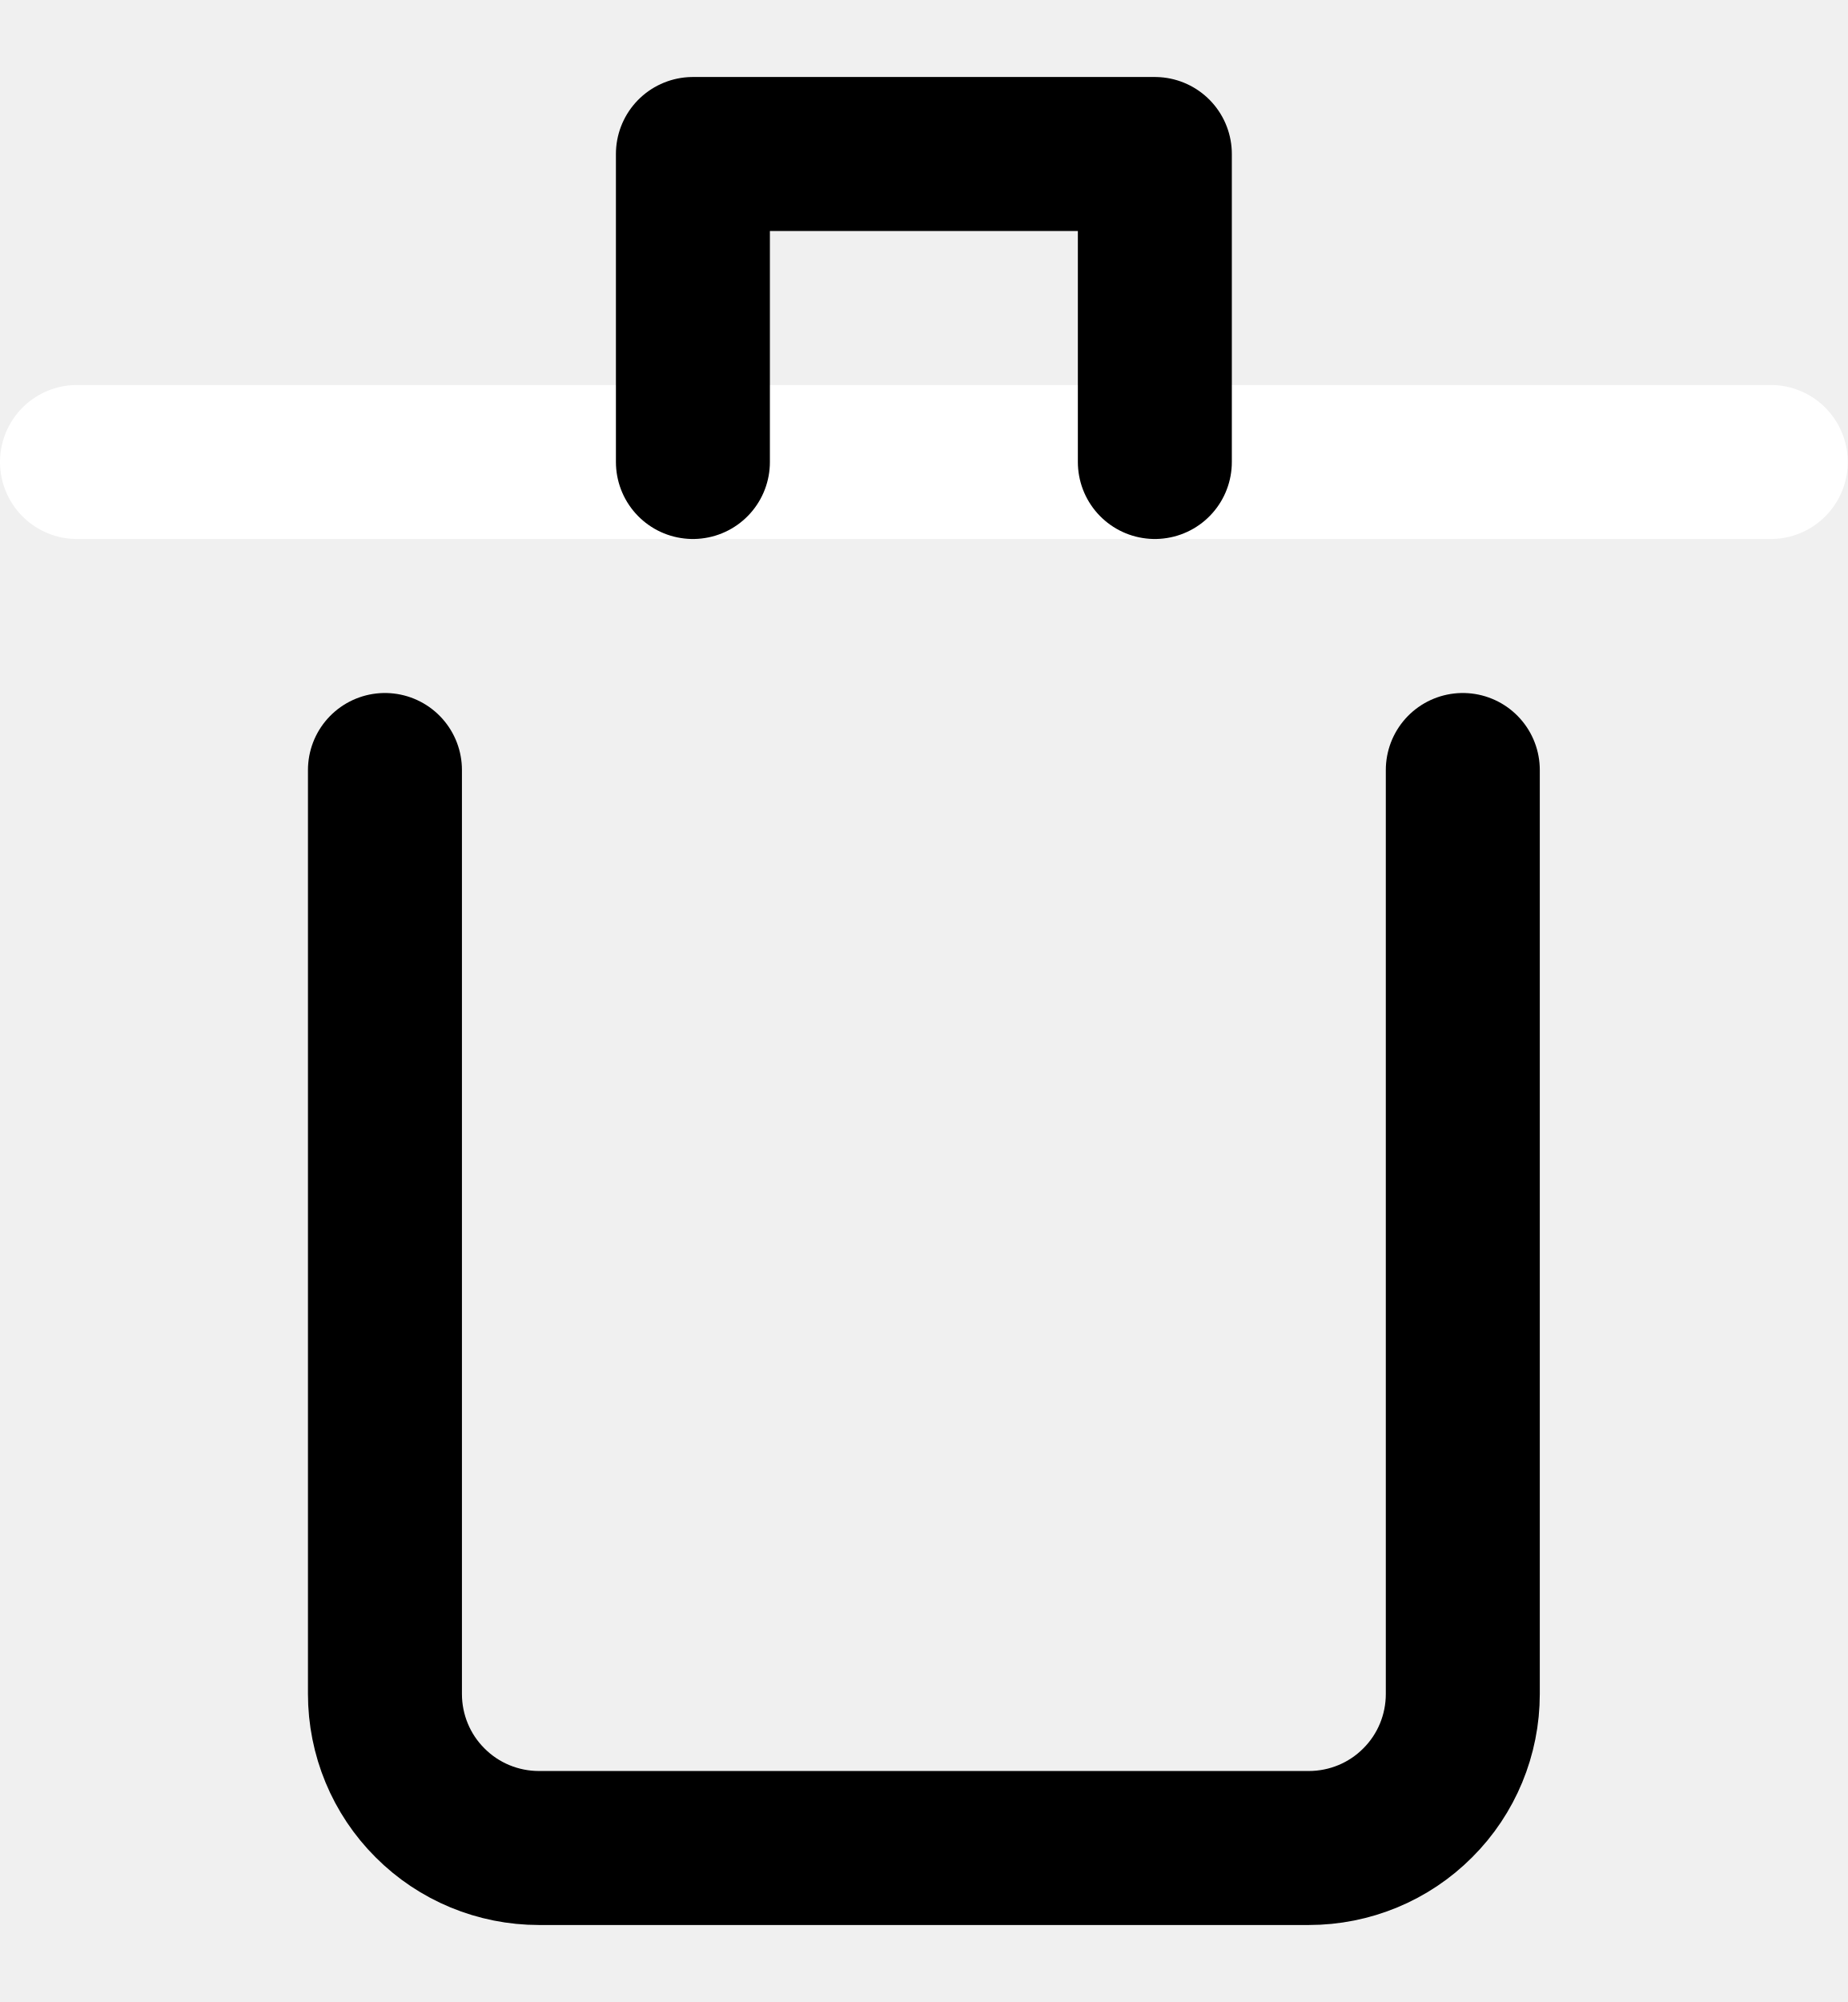
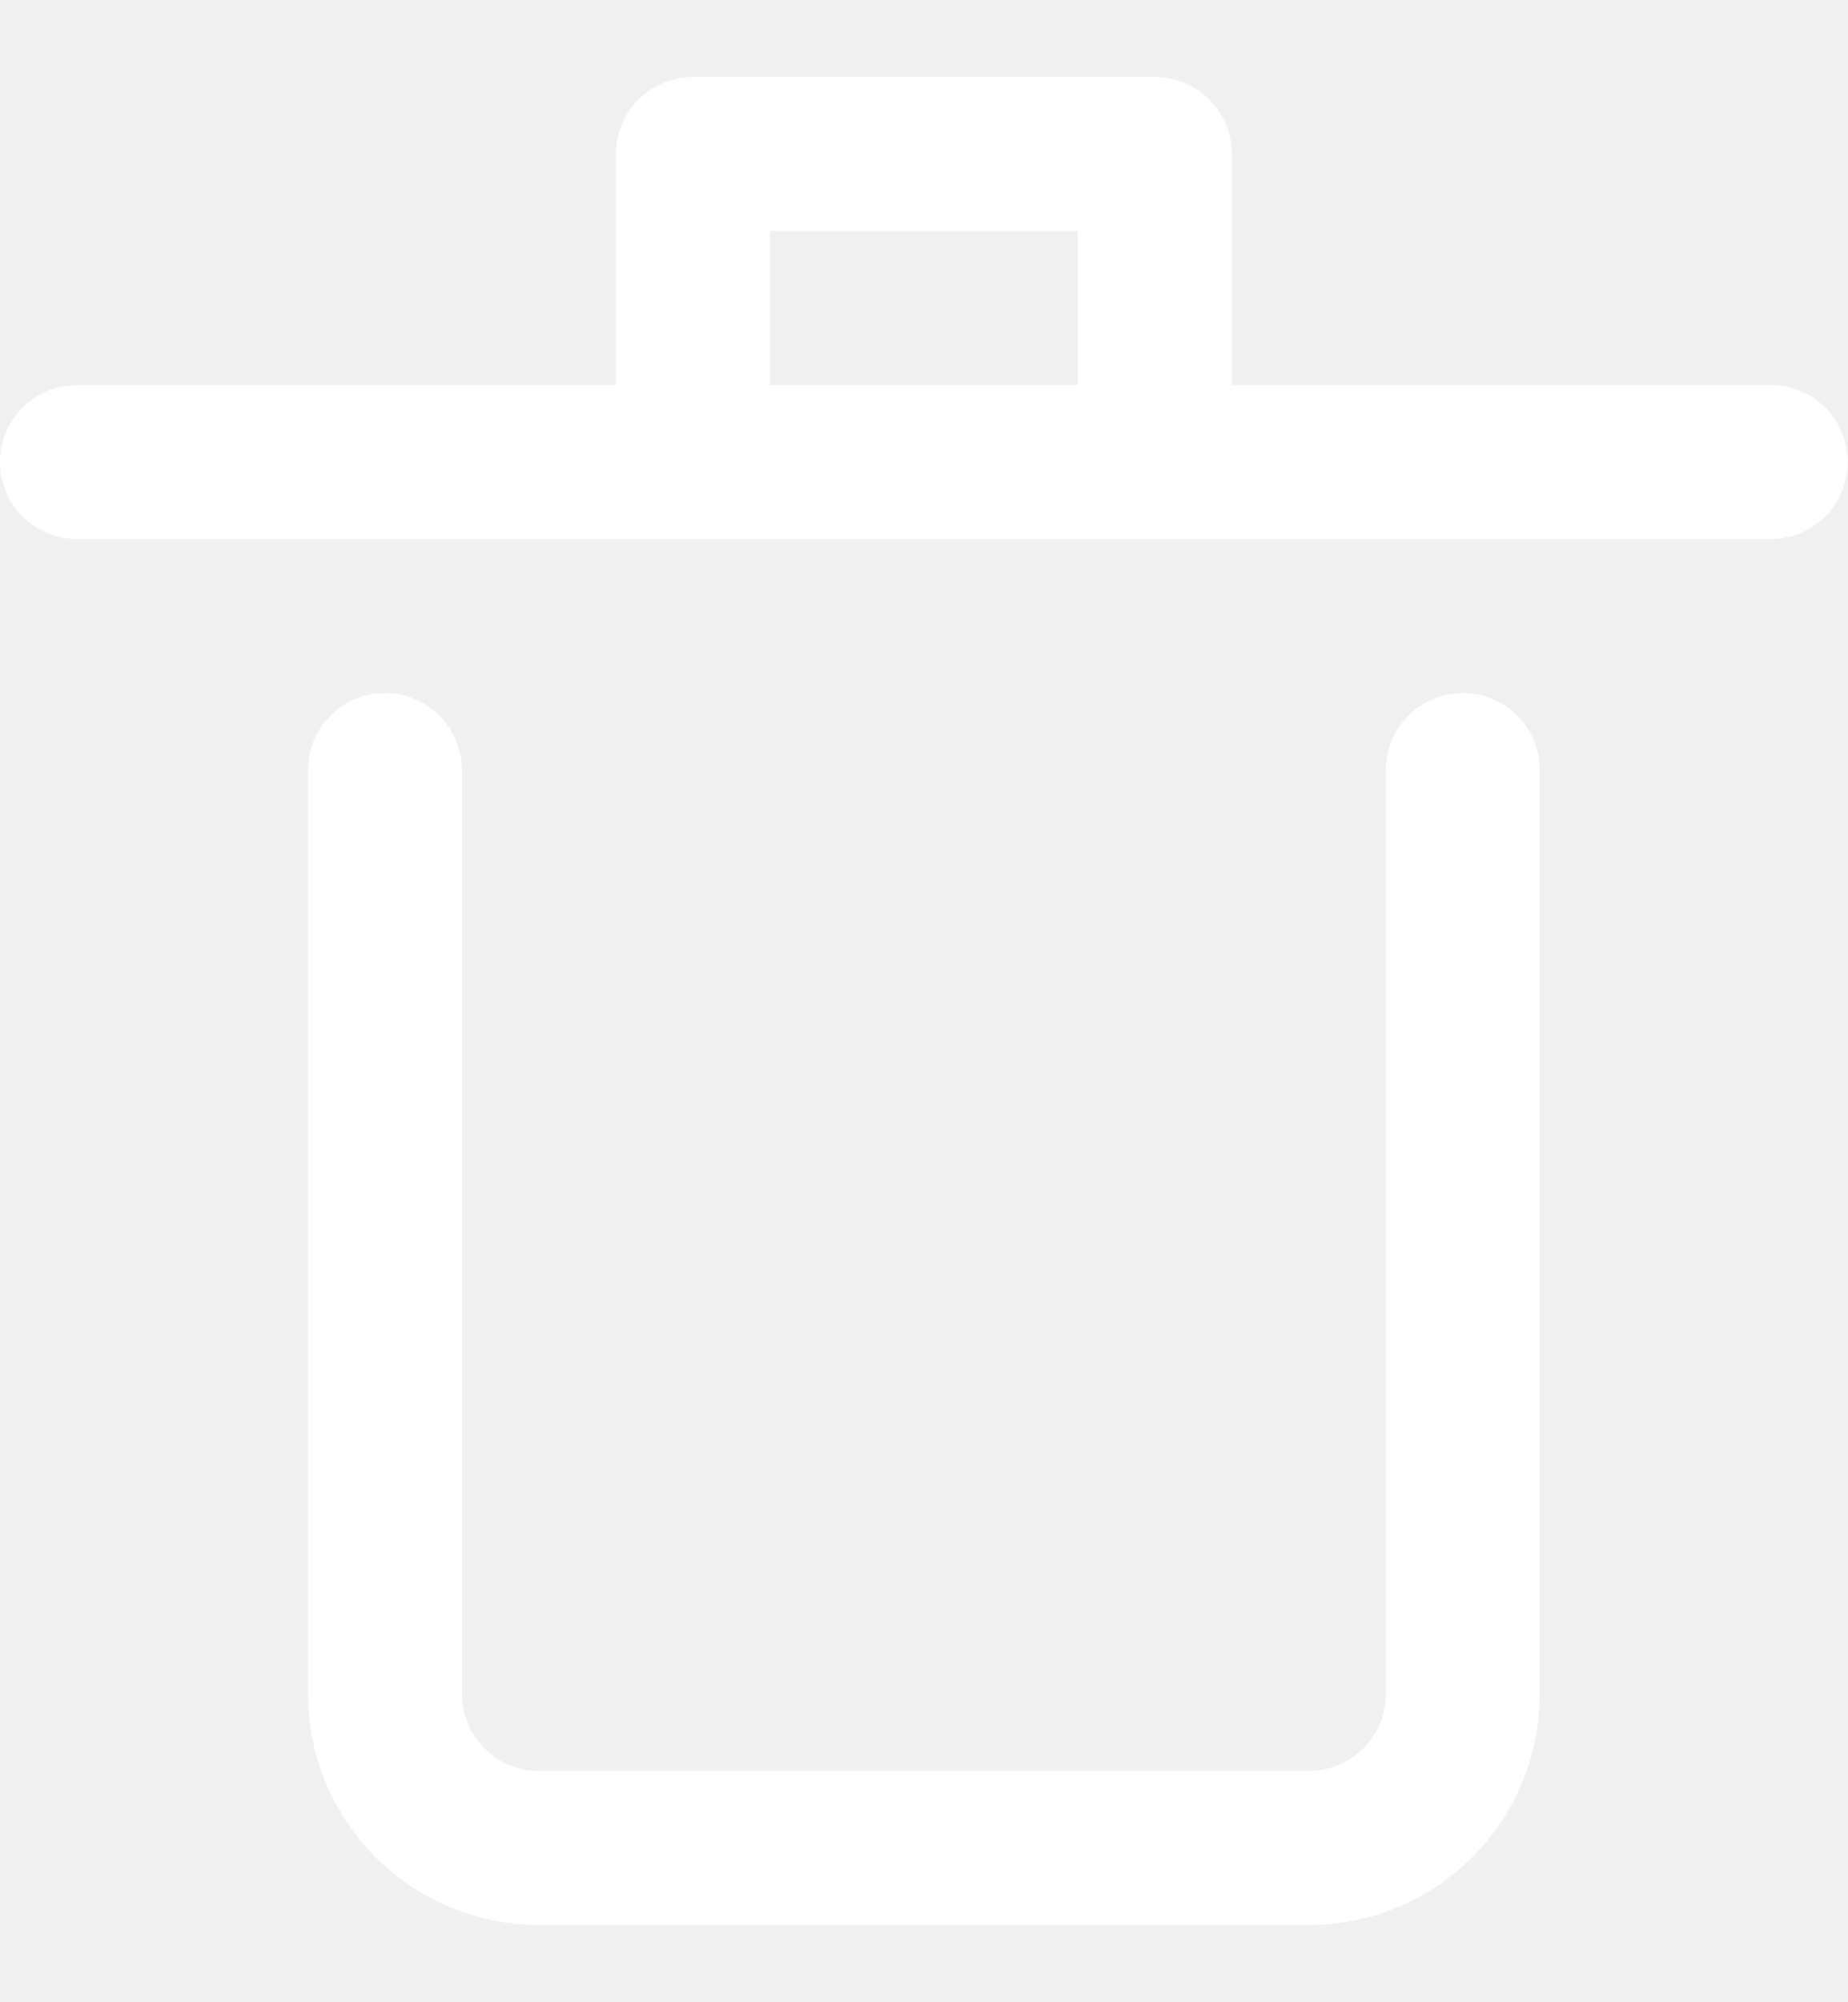
<svg xmlns="http://www.w3.org/2000/svg" width="12" height="13" viewBox="0 0 12 13" fill="none">
  <g clip-path="url(#clip0_13_1136)">
    <path d="M0.5 3H11.5" stroke="white" stroke-linecap="round" stroke-linejoin="round" />
-     <path d="M4.5 3V1H7.5V3" stroke="black" stroke-linecap="round" stroke-linejoin="round" />
-     <path d="M9.5 5V11C9.5 11.265 9.395 11.52 9.207 11.707C9.02 11.895 8.765 12 8.5 12H3.5C3.235 12 2.98 11.895 2.793 11.707C2.605 11.52 2.5 11.265 2.5 11V5" stroke="black" stroke-linecap="round" stroke-linejoin="round" />
+     <path d="M4.5 3V1H7.5V3" stroke="white" stroke-linecap="round" stroke-linejoin="round" />
+     <path d="M9.5 5V11C9.5 11.265 9.395 11.52 9.207 11.707C9.02 11.895 8.765 12 8.5 12H3.5C3.235 12 2.98 11.895 2.793 11.707C2.605 11.52 2.5 11.265 2.5 11V5" stroke="white" stroke-linecap="round" stroke-linejoin="round" />
  </g>
  <defs>
    <clipPath id="clip0_13_1136">
-       <rect width="12" height="12" fill="black" transform="translate(0 0.499985)" />
+       <rect width="12" height="12" fill="white" transform="translate(0 0.499985)" />
    </clipPath>
  </defs>
</svg>
